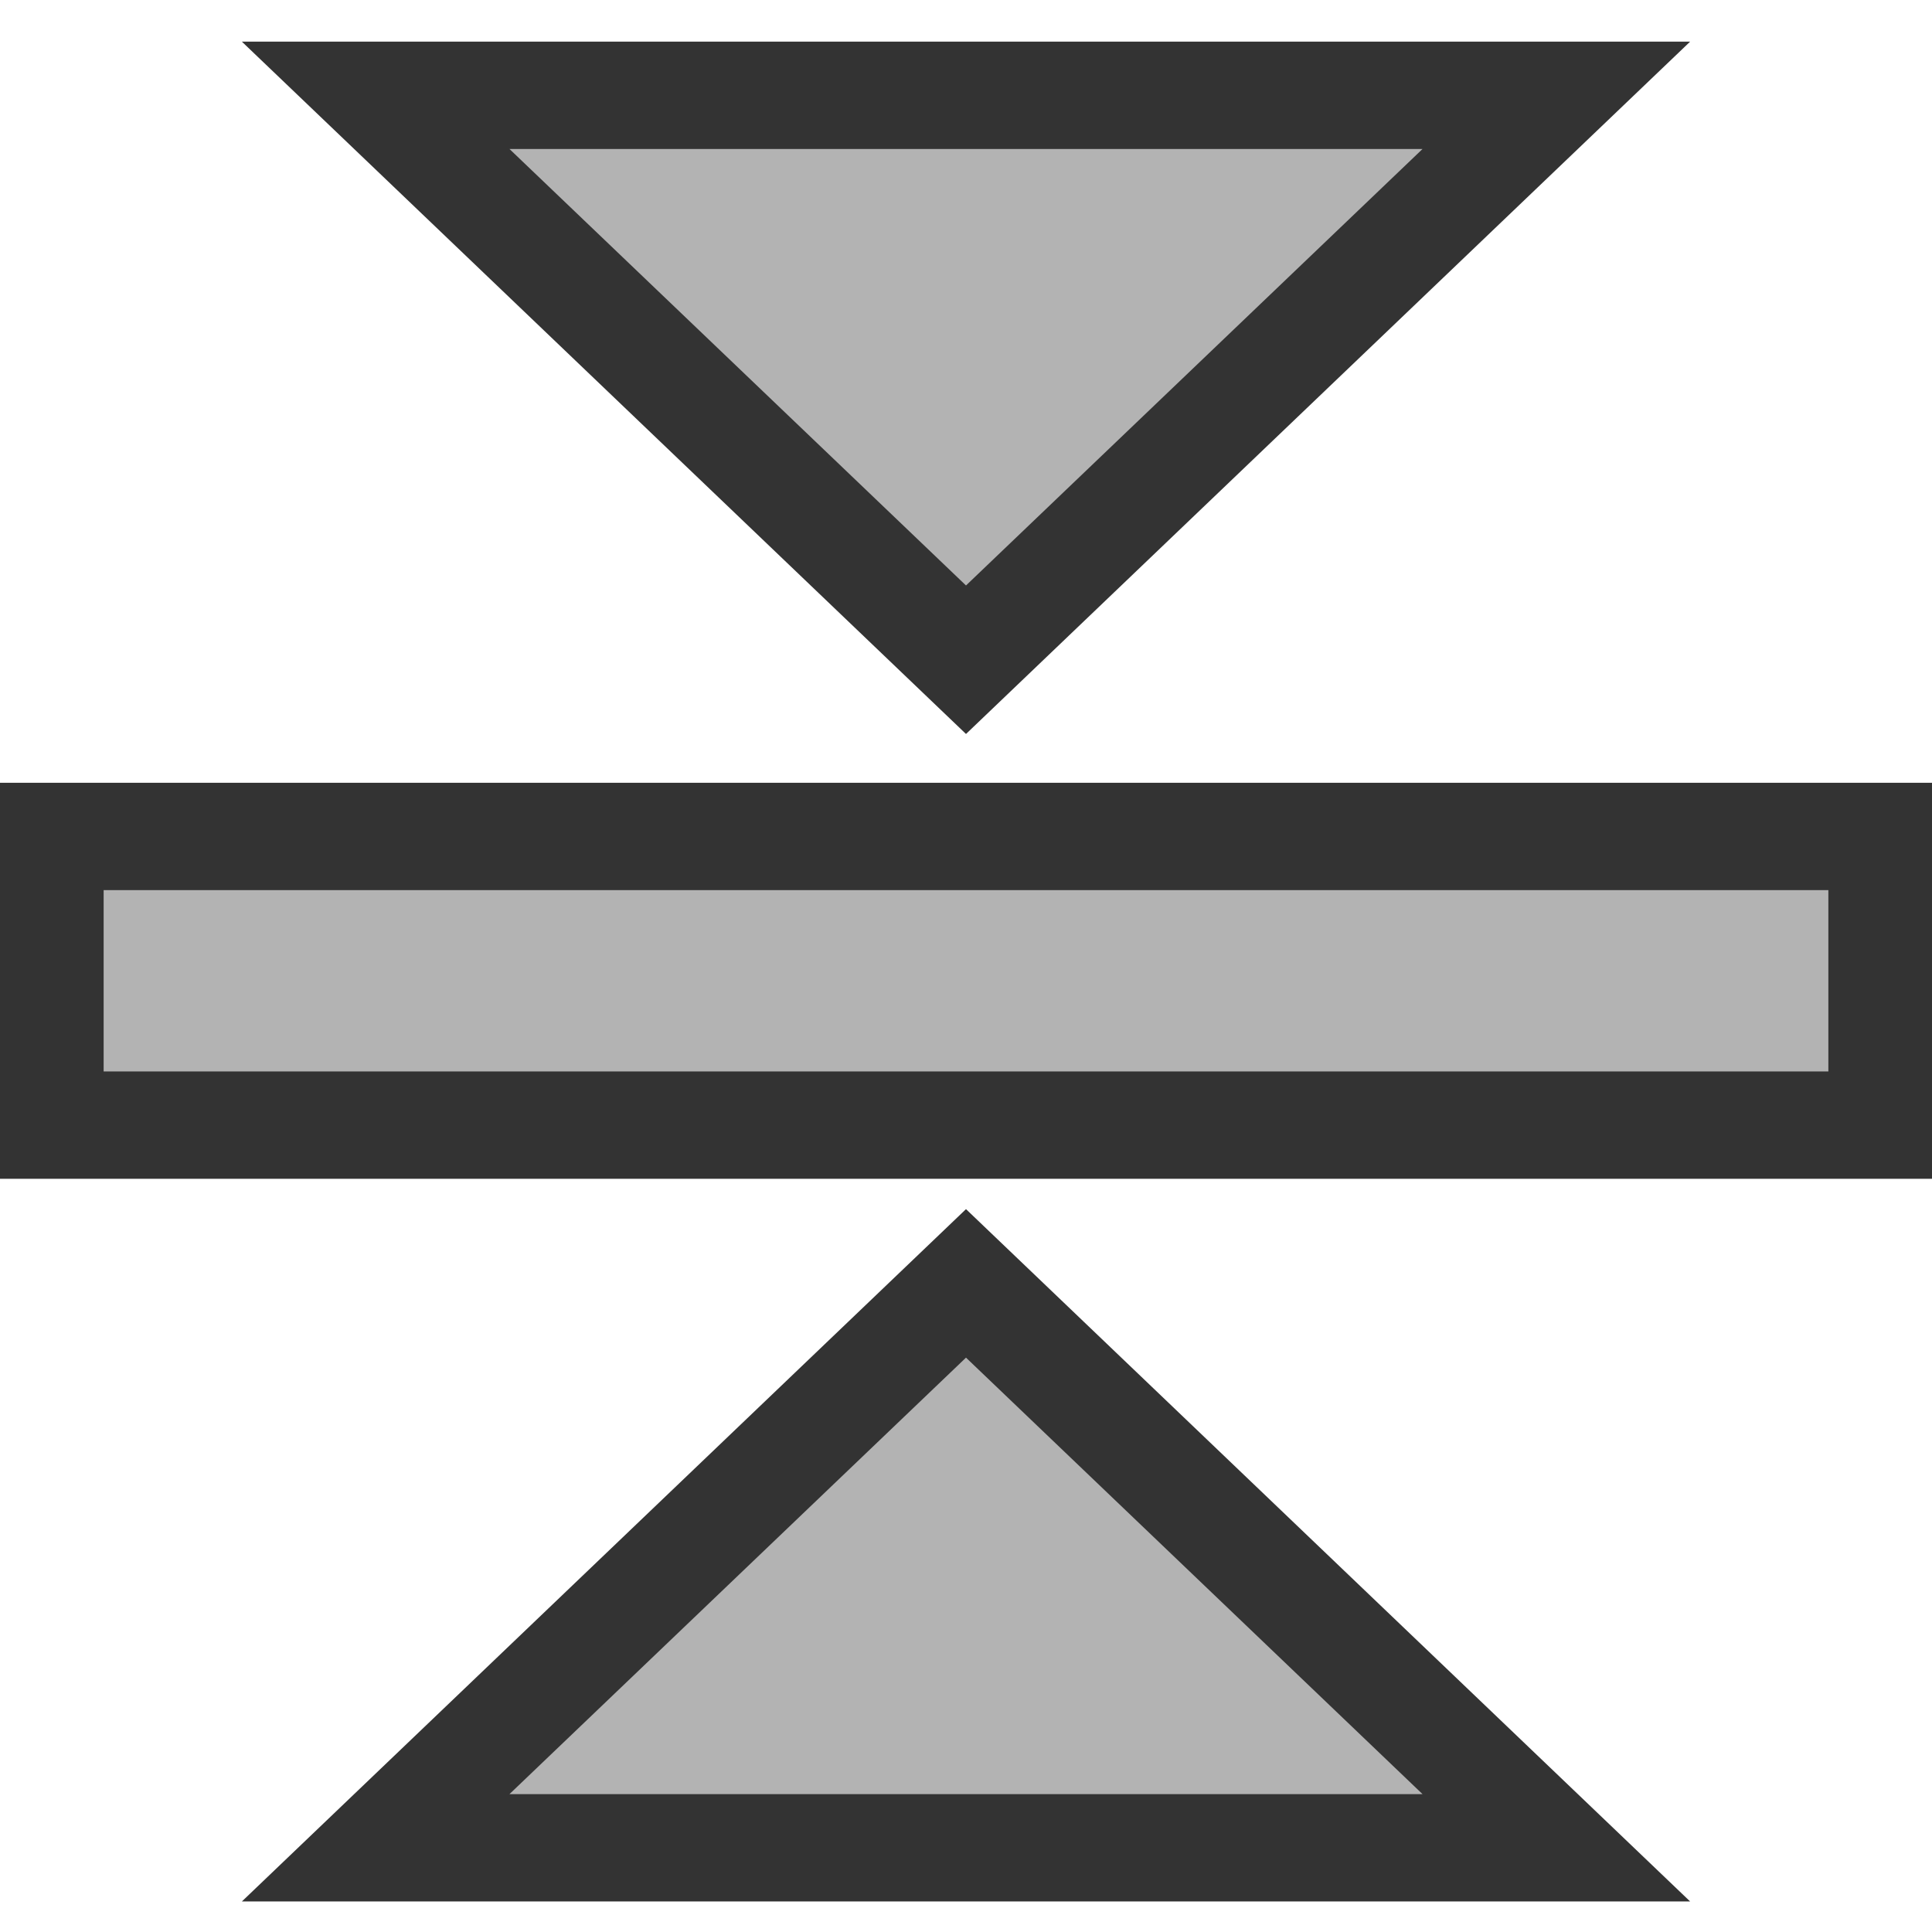
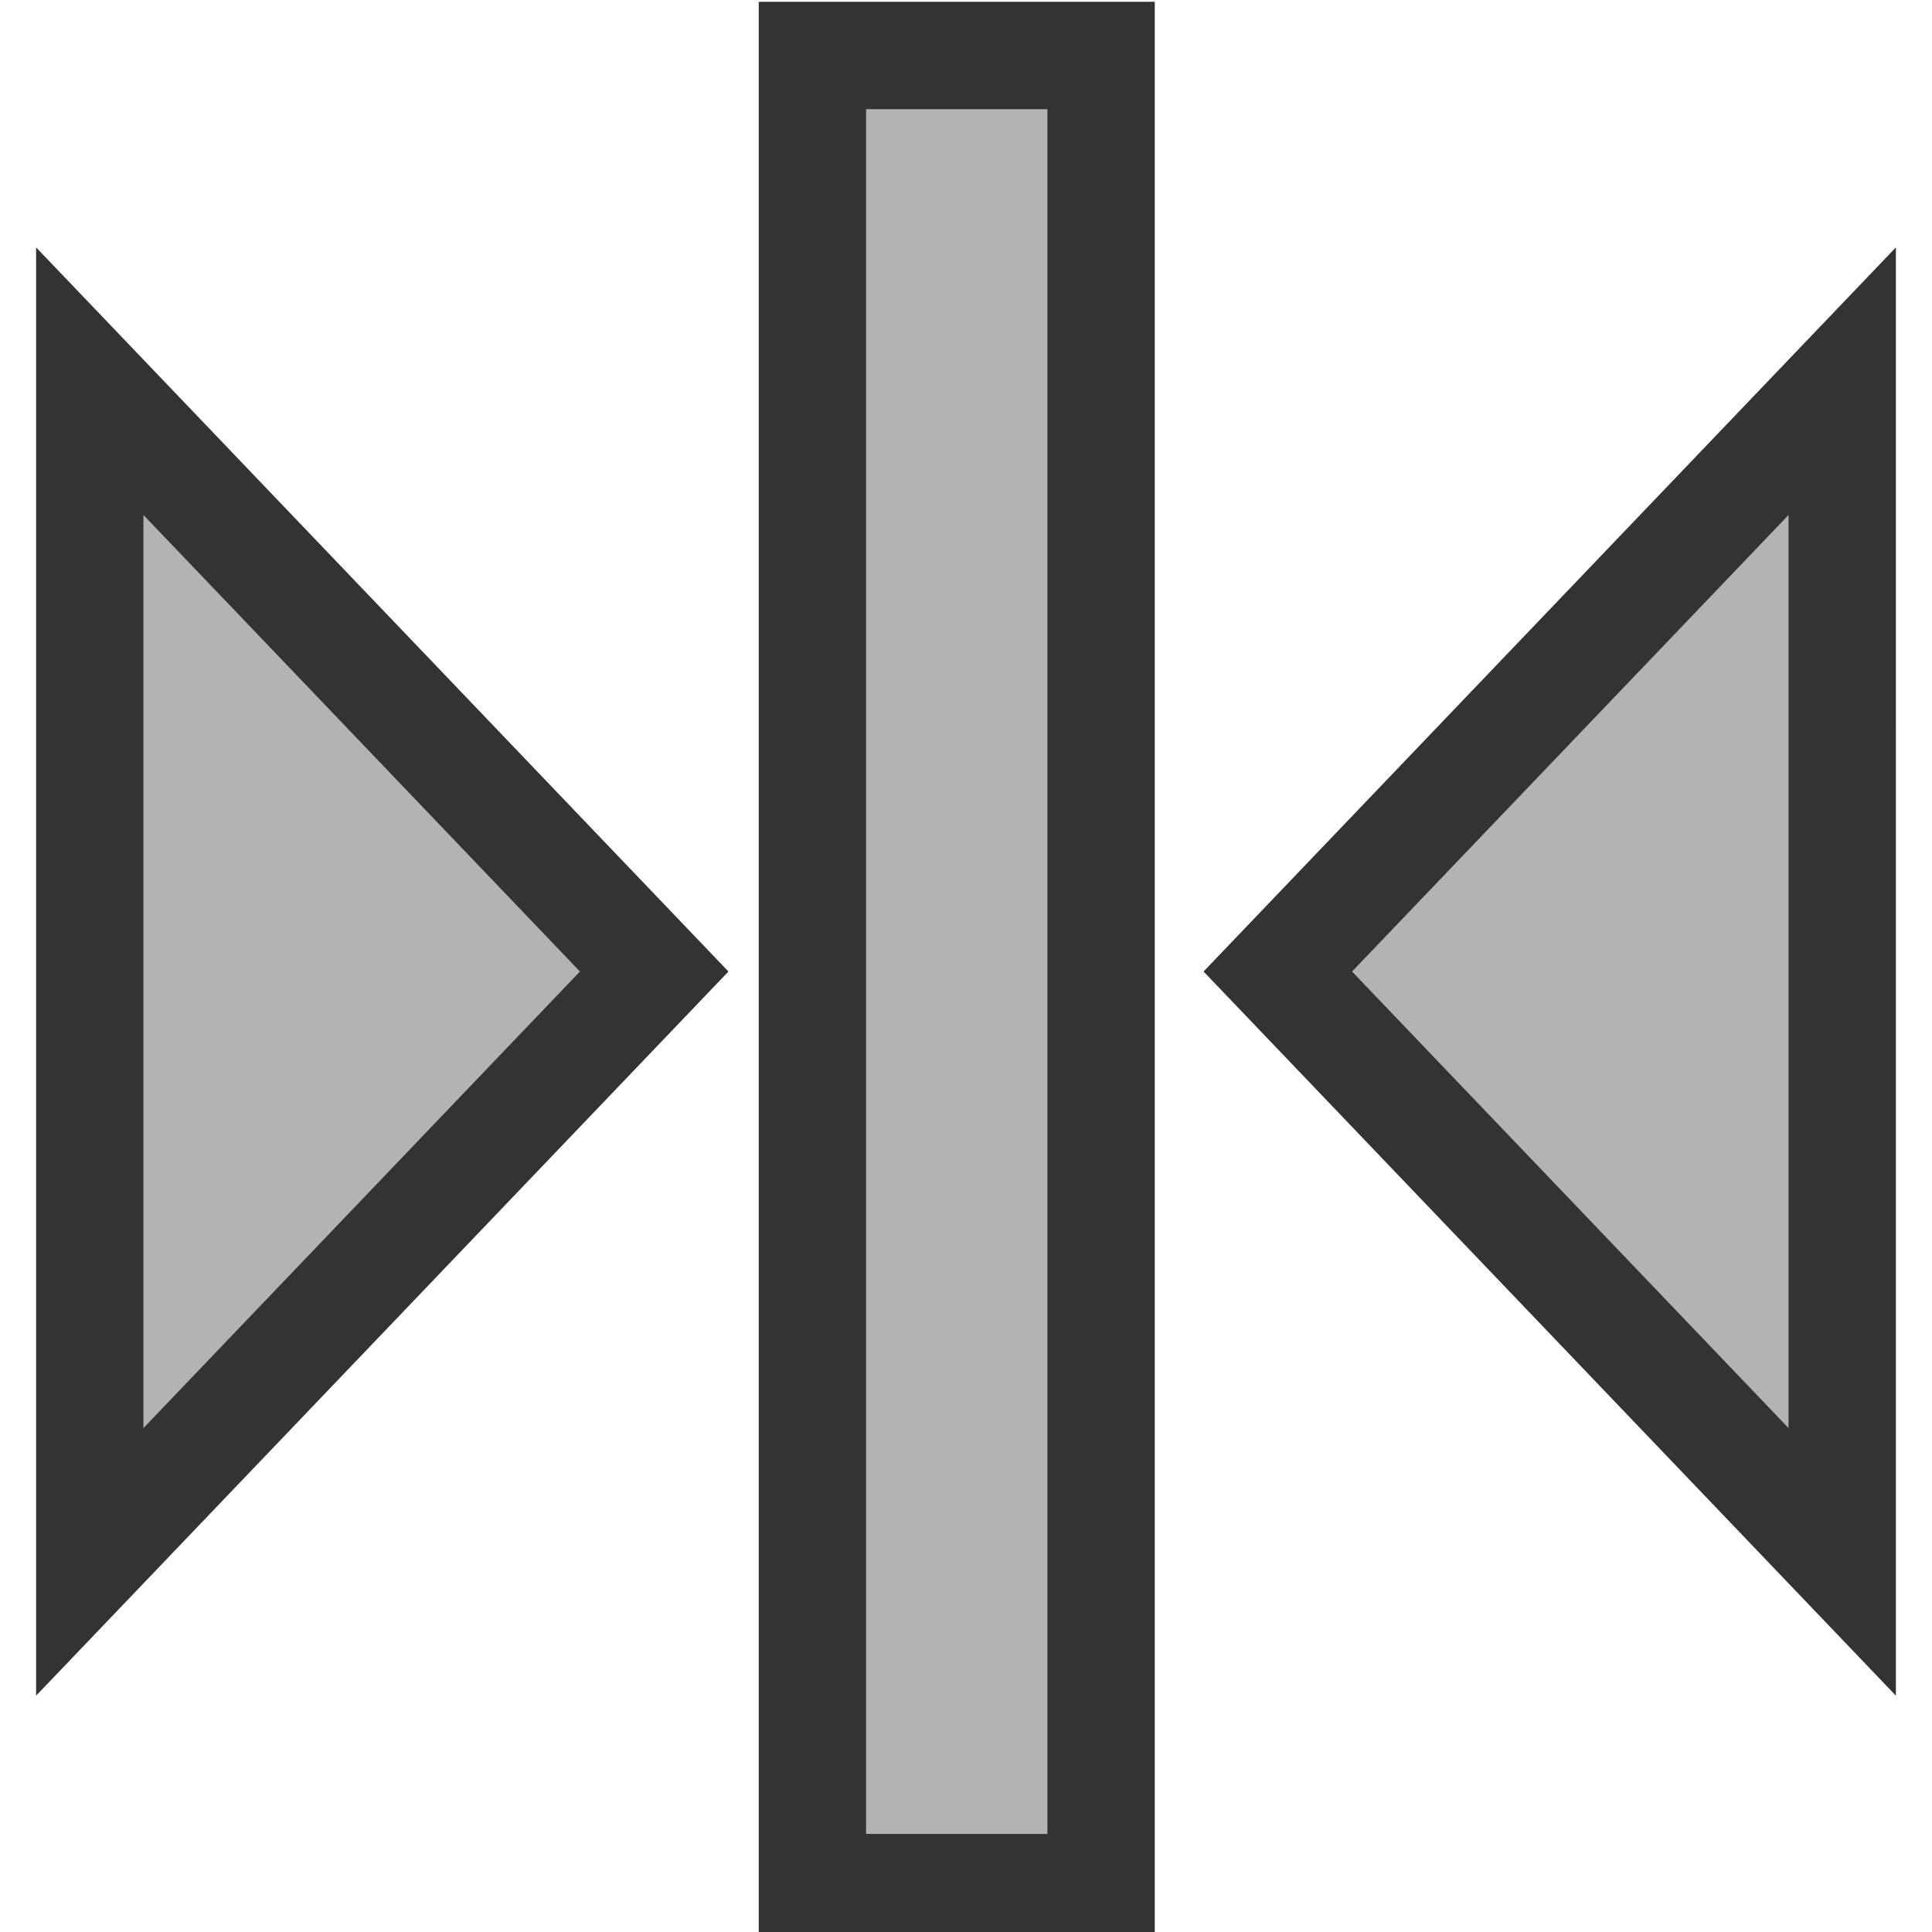
<svg xmlns="http://www.w3.org/2000/svg" version="1.1" width="36" height="36" id="svg2">
  <defs id="defs4" />
-   <rect style="fill:#b3b3b3;fill-opacity:1;fill-rule:evenodd;stroke:#333333;stroke-width:2;stroke-linecap:square;stroke-linejoin:miter;stroke-miterlimit:4;stroke-opacity:1;stroke-dasharray:none;stroke-dashoffset:0" id="rect3787" width="34.138" height="5.379" x="0.931" y="15.586" />
-   <path style="fill:#b3b3b3;fill-opacity:1;fill-rule:evenodd;stroke:#333333;stroke-width:2;stroke-linecap:square;stroke-linejoin:miter;stroke-miterlimit:4;stroke-opacity:1;stroke-dashoffset:0" d="M 29,34.431 7,34.431 18,23.914 z" id="rect3784-6" />
-   <path style="fill:#b3b3b3;fill-opacity:1;fill-rule:evenodd;stroke:#333333;stroke-width:2;stroke-linecap:square;stroke-linejoin:miter;stroke-miterlimit:4;stroke-opacity:1;stroke-dashoffset:0" d="M 7,1.776 29,1.776 18,12.293 z" id="rect3784-6-3" />
+   <rect style="fill:#b3b3b3;fill-opacity:1;fill-rule:evenodd;stroke:#333333;stroke-width:2;stroke-linecap:square;stroke-linejoin:miter;stroke-miterlimit:4;stroke-opacity:1;stroke-dasharray:none;stroke-dashoffset:0" id="rect3787" width="34.138" height="5.379" x="1.034" y="-20.517" transform="matrix(0,1,-1,0,0,0)" />
+   <path style="fill:#b3b3b3;fill-opacity:1;fill-rule:evenodd;stroke:#333333;stroke-width:2;stroke-linecap:square;stroke-linejoin:miter;stroke-miterlimit:4;stroke-opacity:1;stroke-dashoffset:0" d="M 1.673,29.103 1.673,7.103 12.19,18.103 z" id="rect3784-6" />
+   <path style="fill:#b3b3b3;fill-opacity:1;fill-rule:evenodd;stroke:#333333;stroke-width:2;stroke-linecap:square;stroke-linejoin:miter;stroke-miterlimit:4;stroke-opacity:1;stroke-dashoffset:0" d="m 34.327,7.103 -1.32e-4,22 -10.517,-11 z" id="rect3784-6-3" />
</svg>
